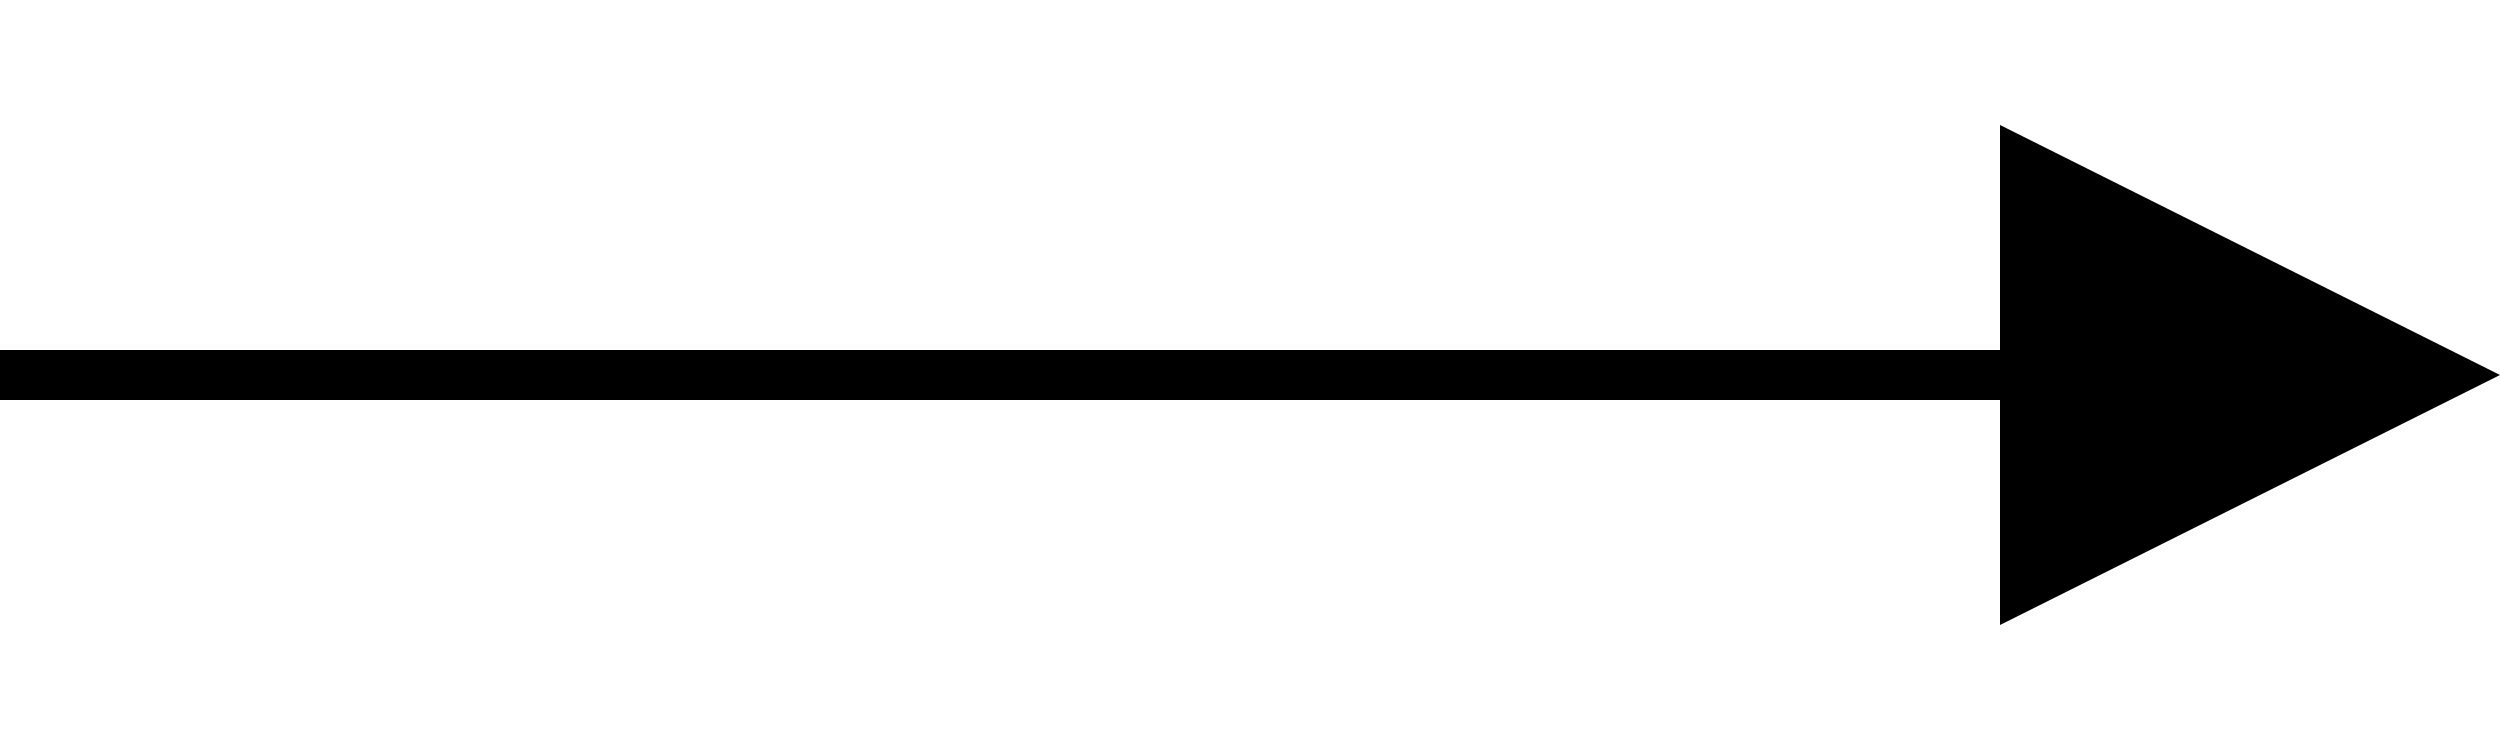
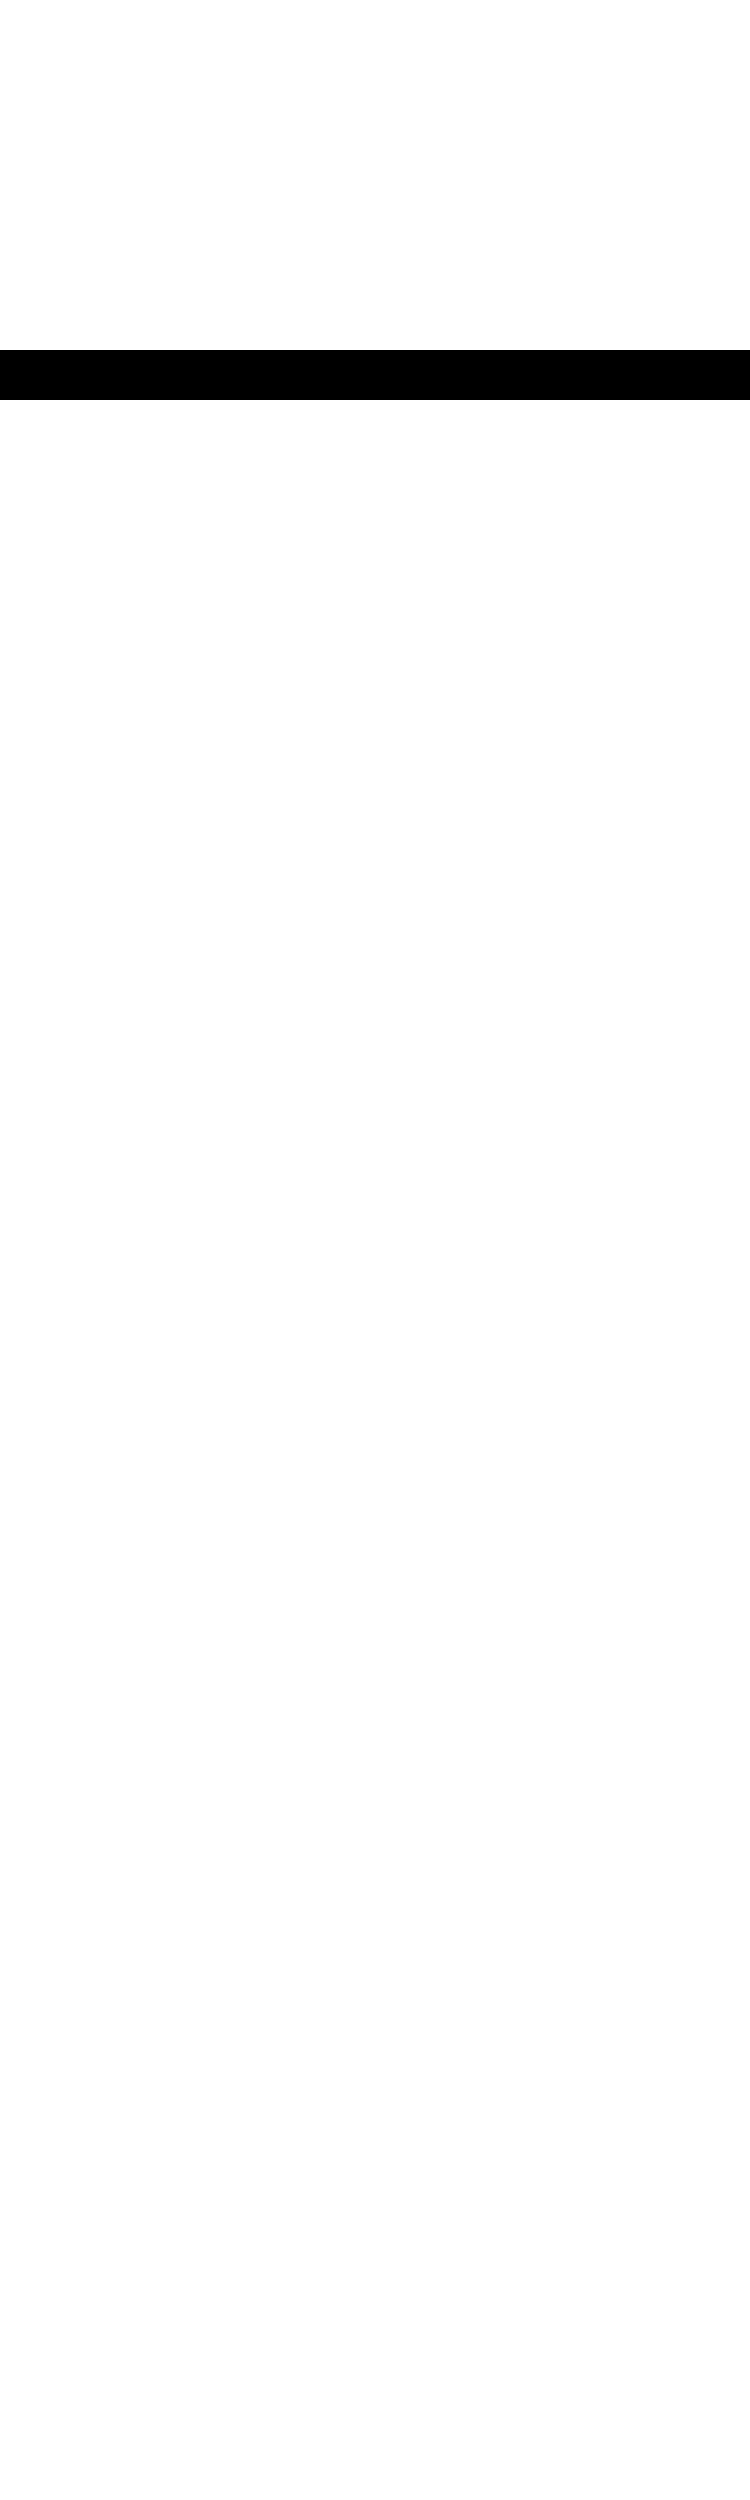
- <svg xmlns="http://www.w3.org/2000/svg" height="30" width="100">
+ <svg xmlns="http://www.w3.org/2000/svg" height="100%" width="100%" viewBox="0 0 30 100">
  <line x1="0" y1="15" x2="80" y2="15" style="stroke:black;stroke-width:2" />
  <polygon points="100,15 80,5 80,25" style="fill:black" />
</svg>
